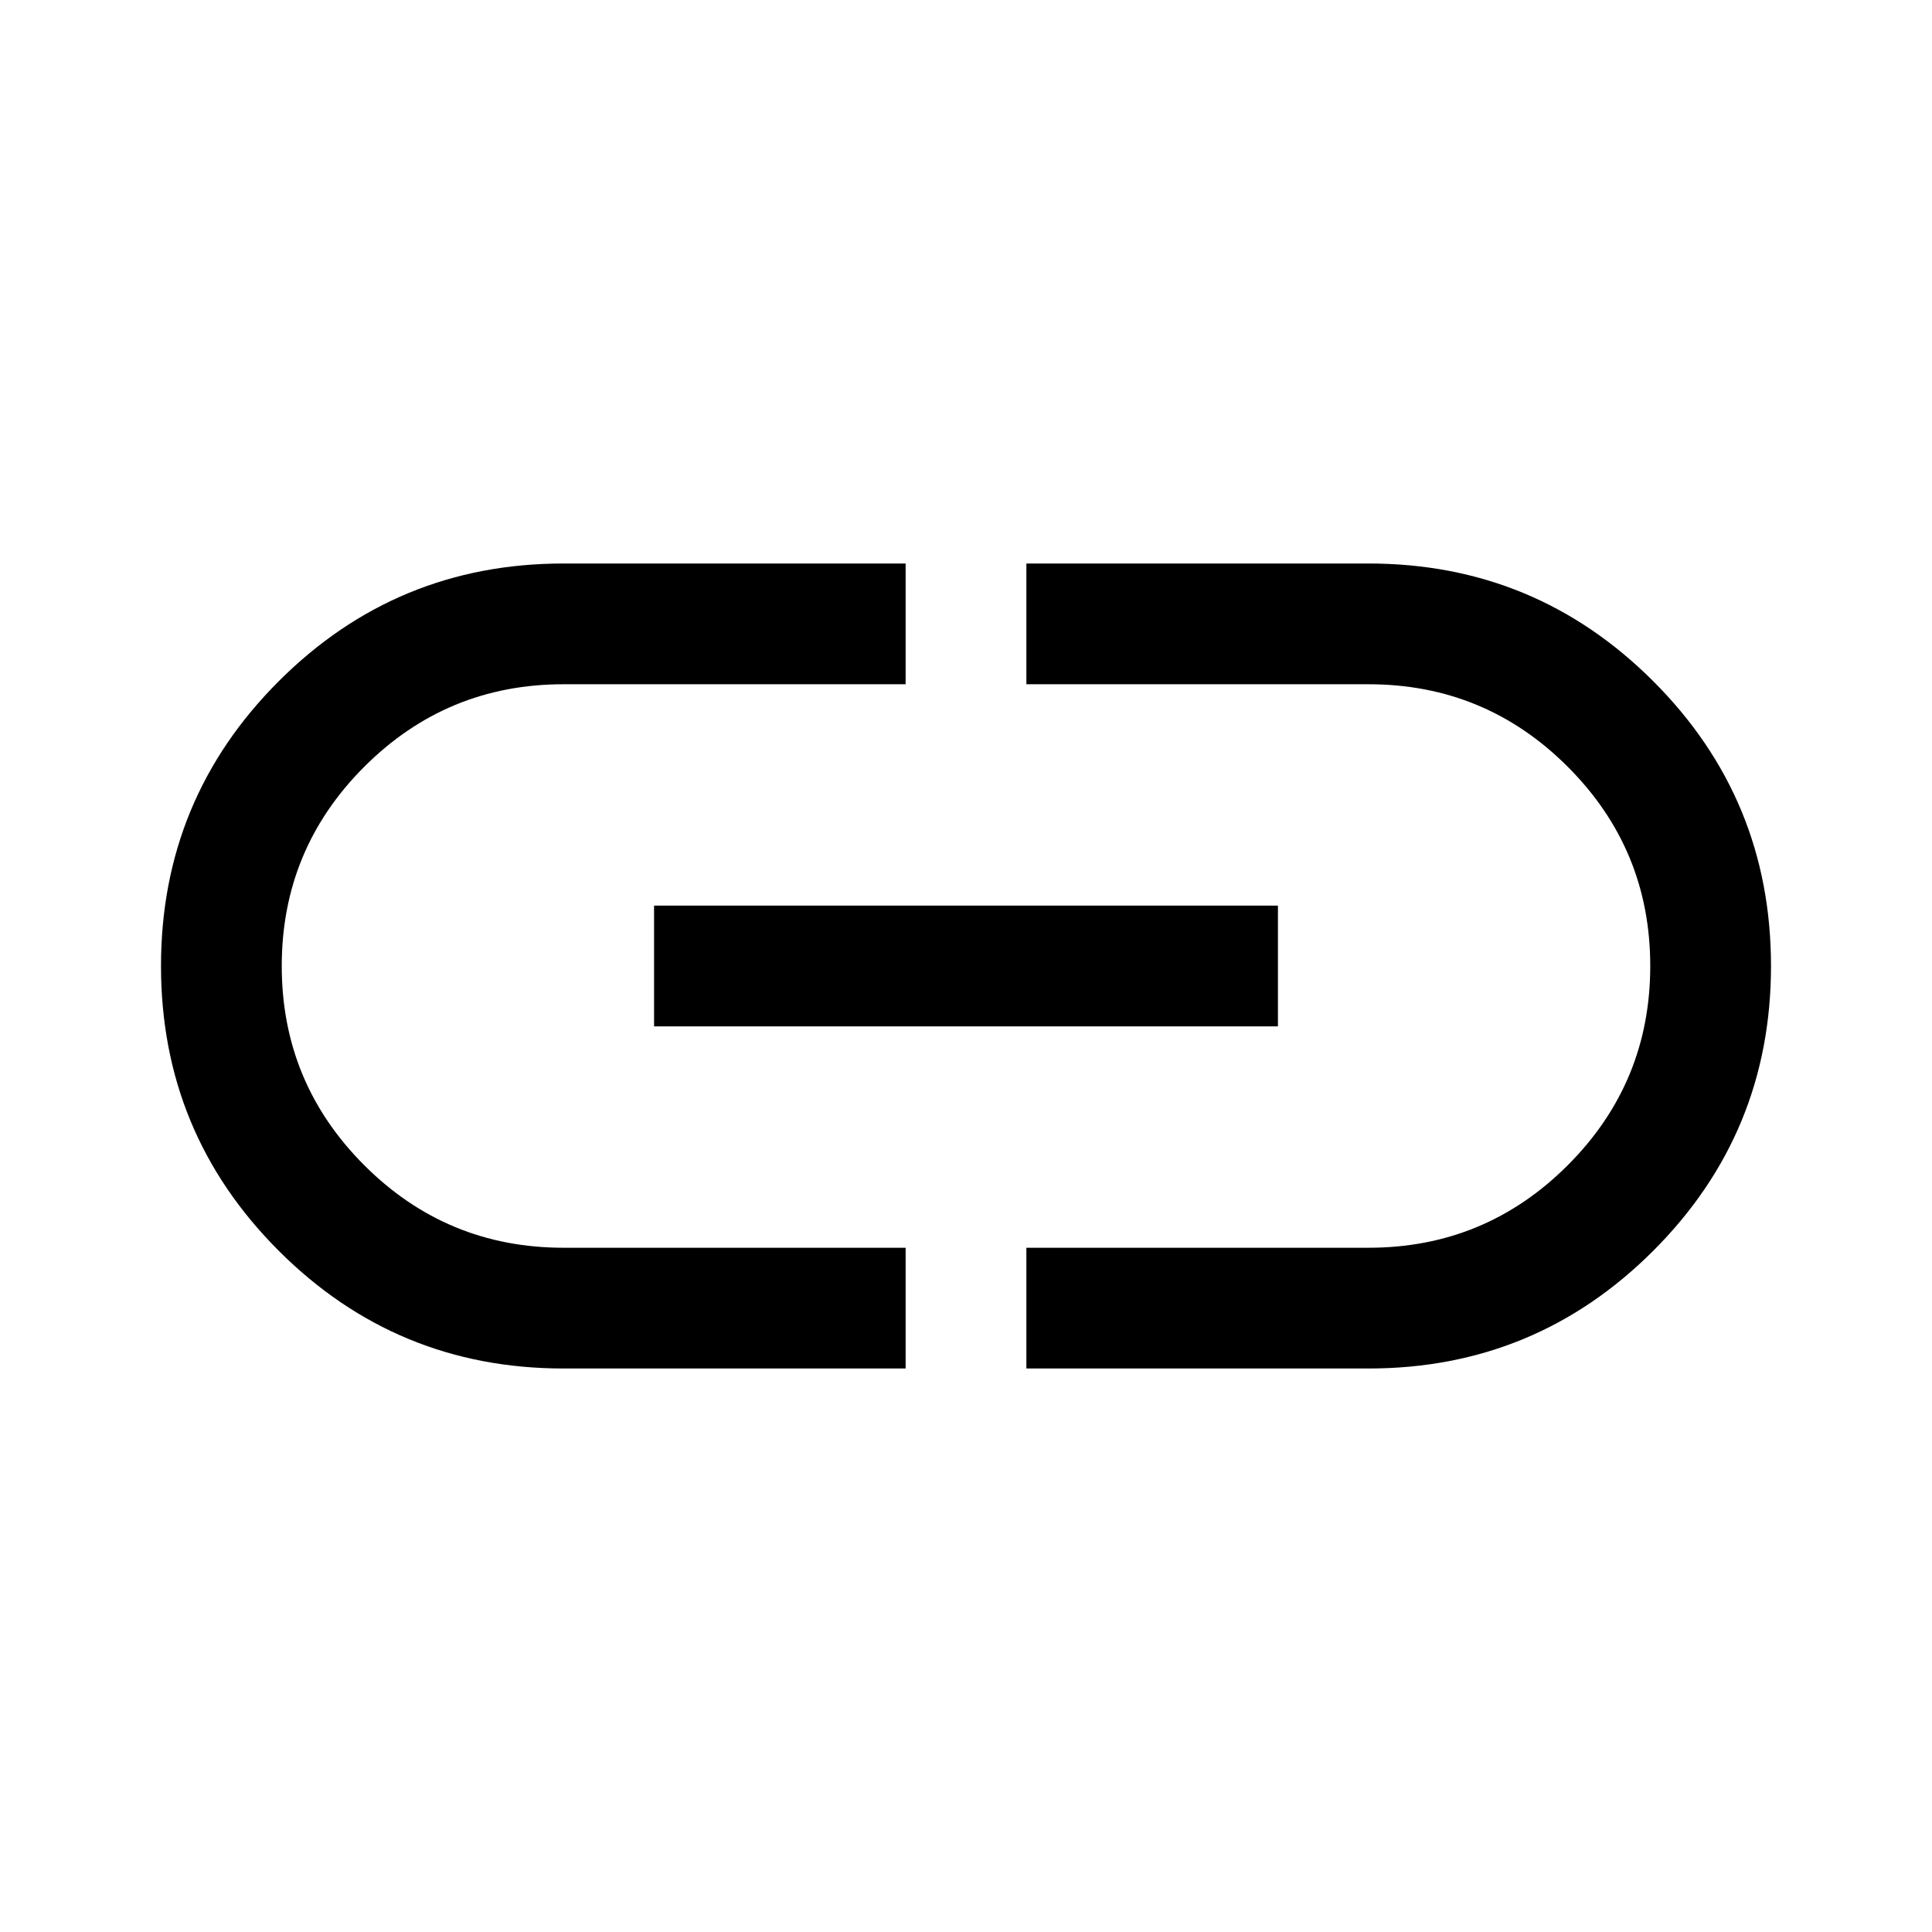
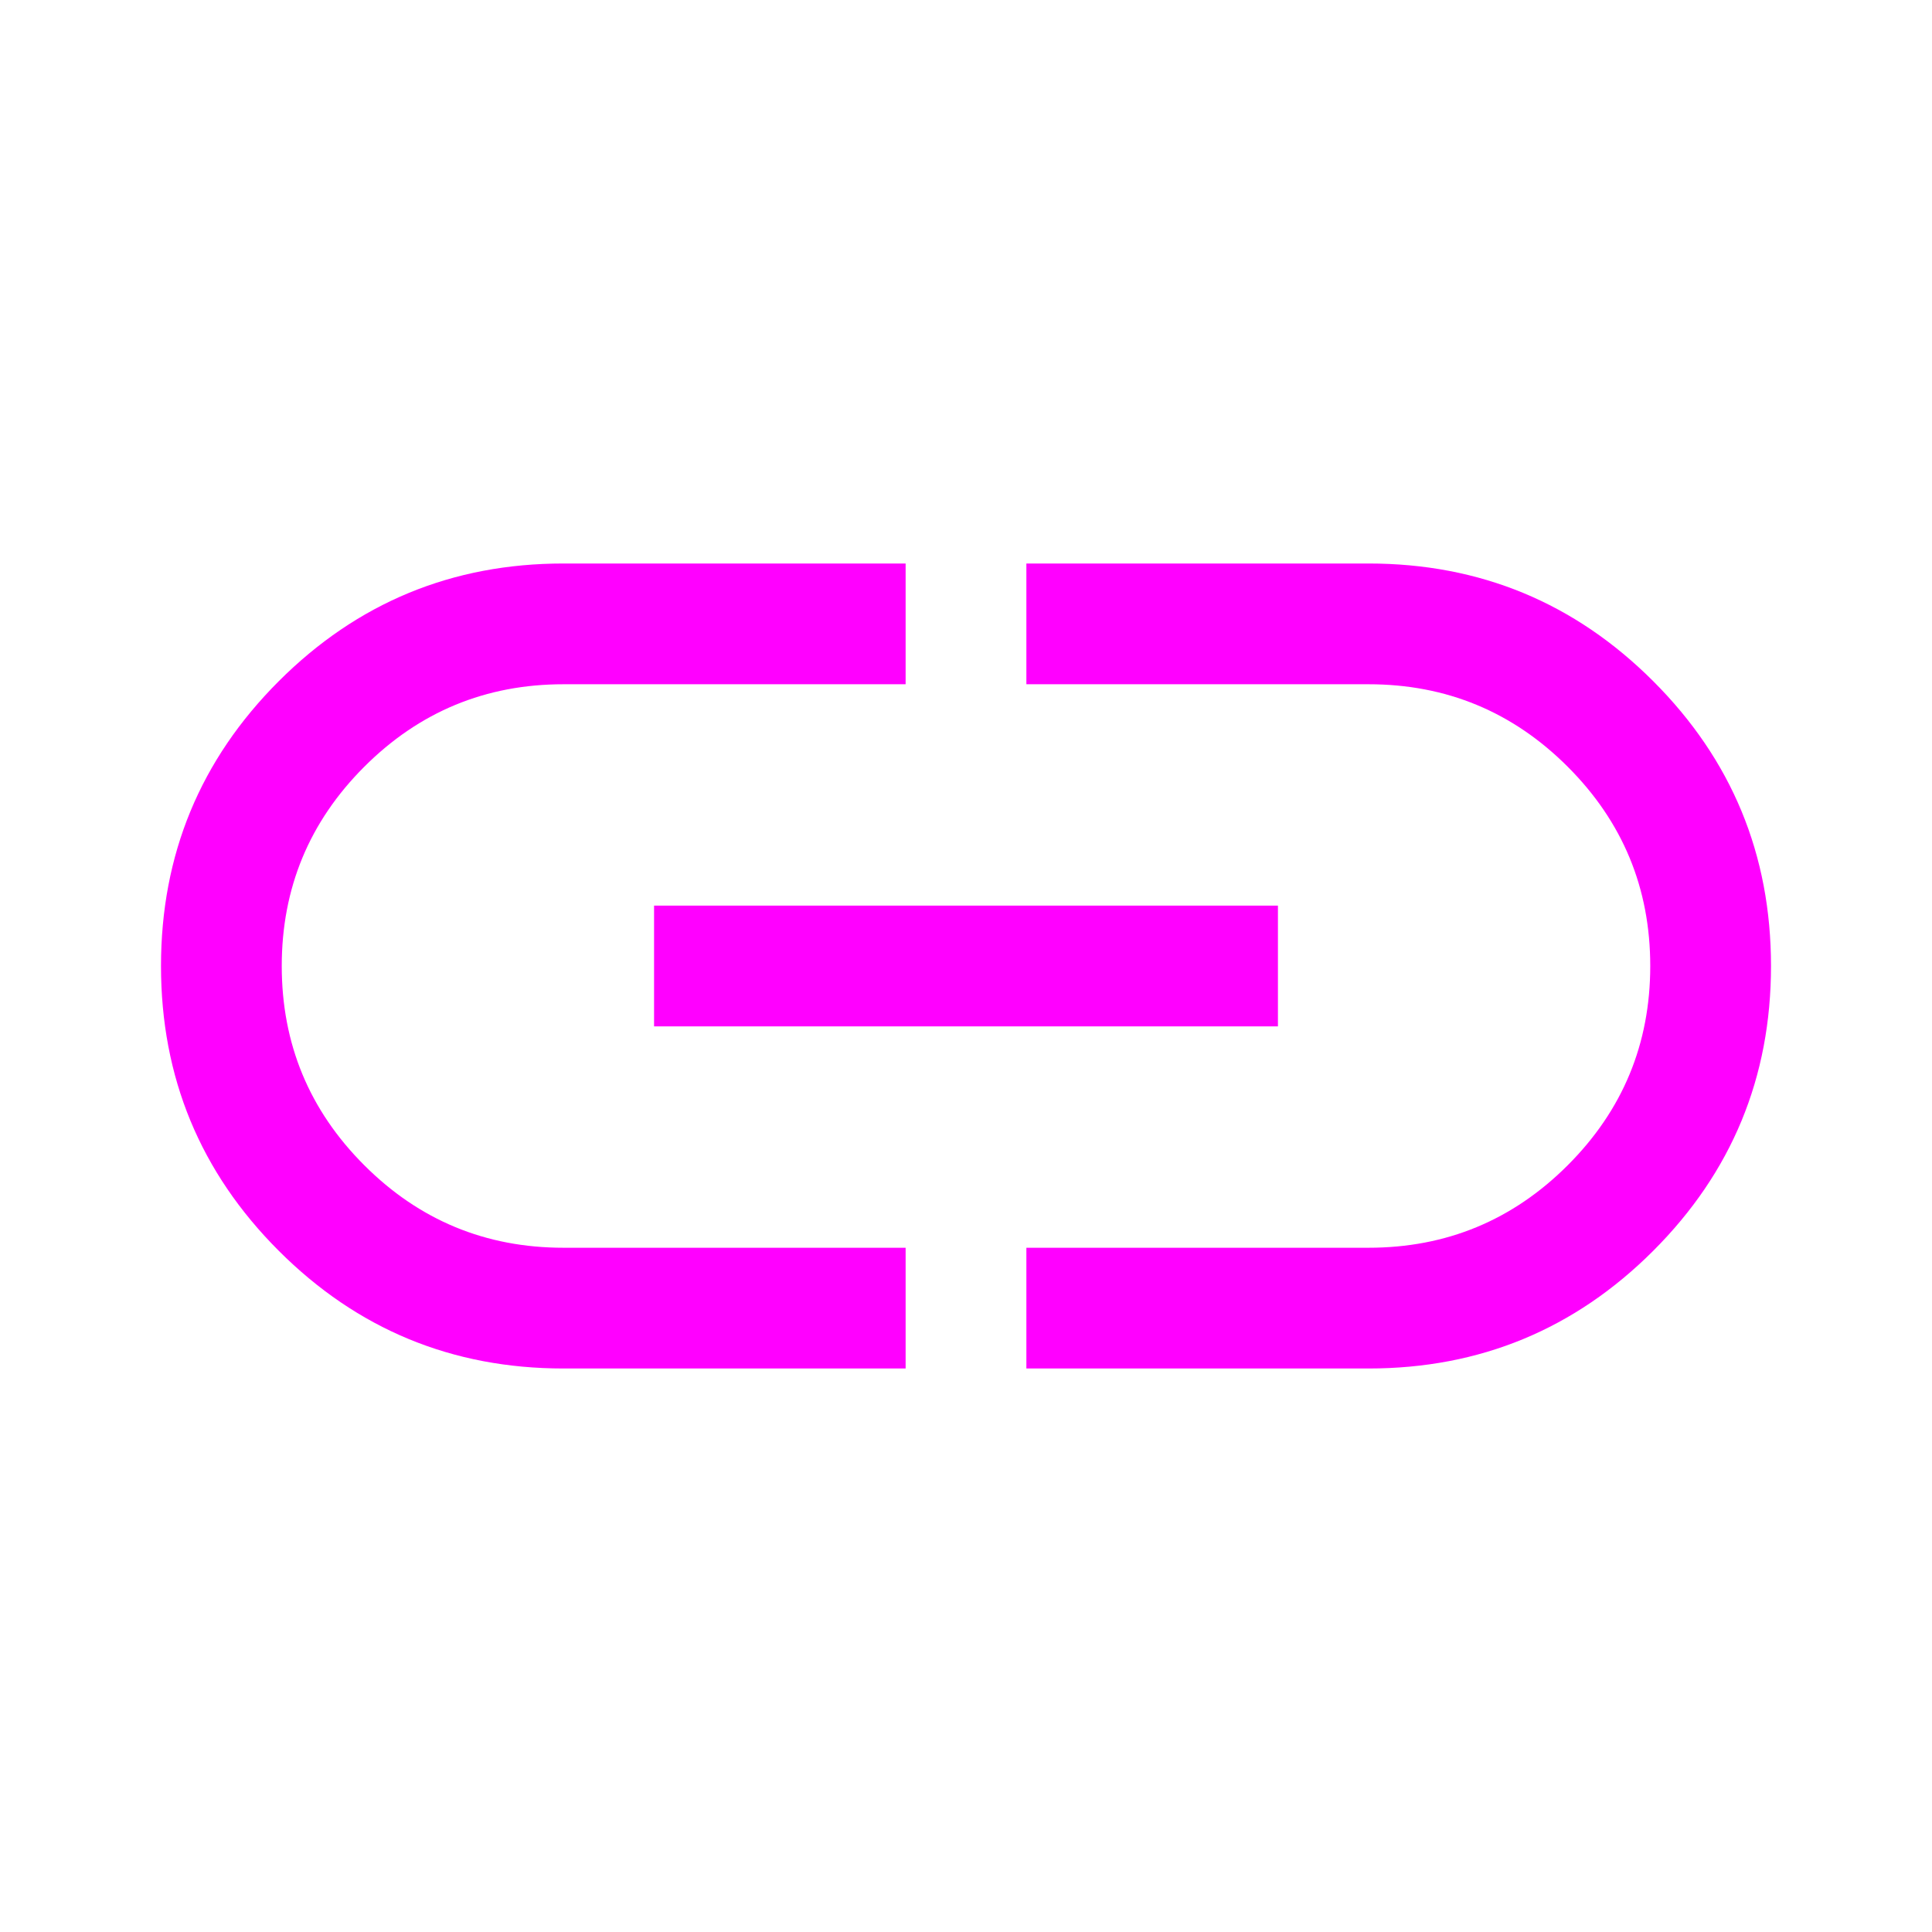
<svg xmlns="http://www.w3.org/2000/svg" height="48" width="48">
-   <path d="M22.5 34H14q-4.15 0-7.075-2.925T4 24q0-4.15 2.925-7.075T14 14h8.5v3H14q-2.9 0-4.95 2.05Q7 21.1 7 24q0 2.9 2.05 4.95Q11.1 31 14 31h8.5Zm-6.25-8.5v-3h15.5v3ZM25.5 34v-3H34q2.9 0 4.95-2.05Q41 26.9 41 24q0-2.9-2.05-4.95Q36.9 17 34 17h-8.5v-3H34q4.15 0 7.075 2.925T44 24q0 4.15-2.925 7.075T34 34Z" />
+   <path fill="#ff00ff" d="M22.5 34H14q-4.15 0-7.075-2.925T4 24q0-4.15 2.925-7.075T14 14h8.5v3H14q-2.9 0-4.95 2.05Q7 21.1 7 24q0 2.9 2.05 4.95Q11.1 31 14 31h8.5Zm-6.25-8.5v-3h15.5v3ZM25.5 34v-3H34q2.9 0 4.95-2.05Q41 26.9 41 24q0-2.9-2.05-4.95Q36.9 17 34 17h-8.5v-3H34q4.15 0 7.075 2.925T44 24q0 4.15-2.925 7.075T34 34Z" />
</svg>
